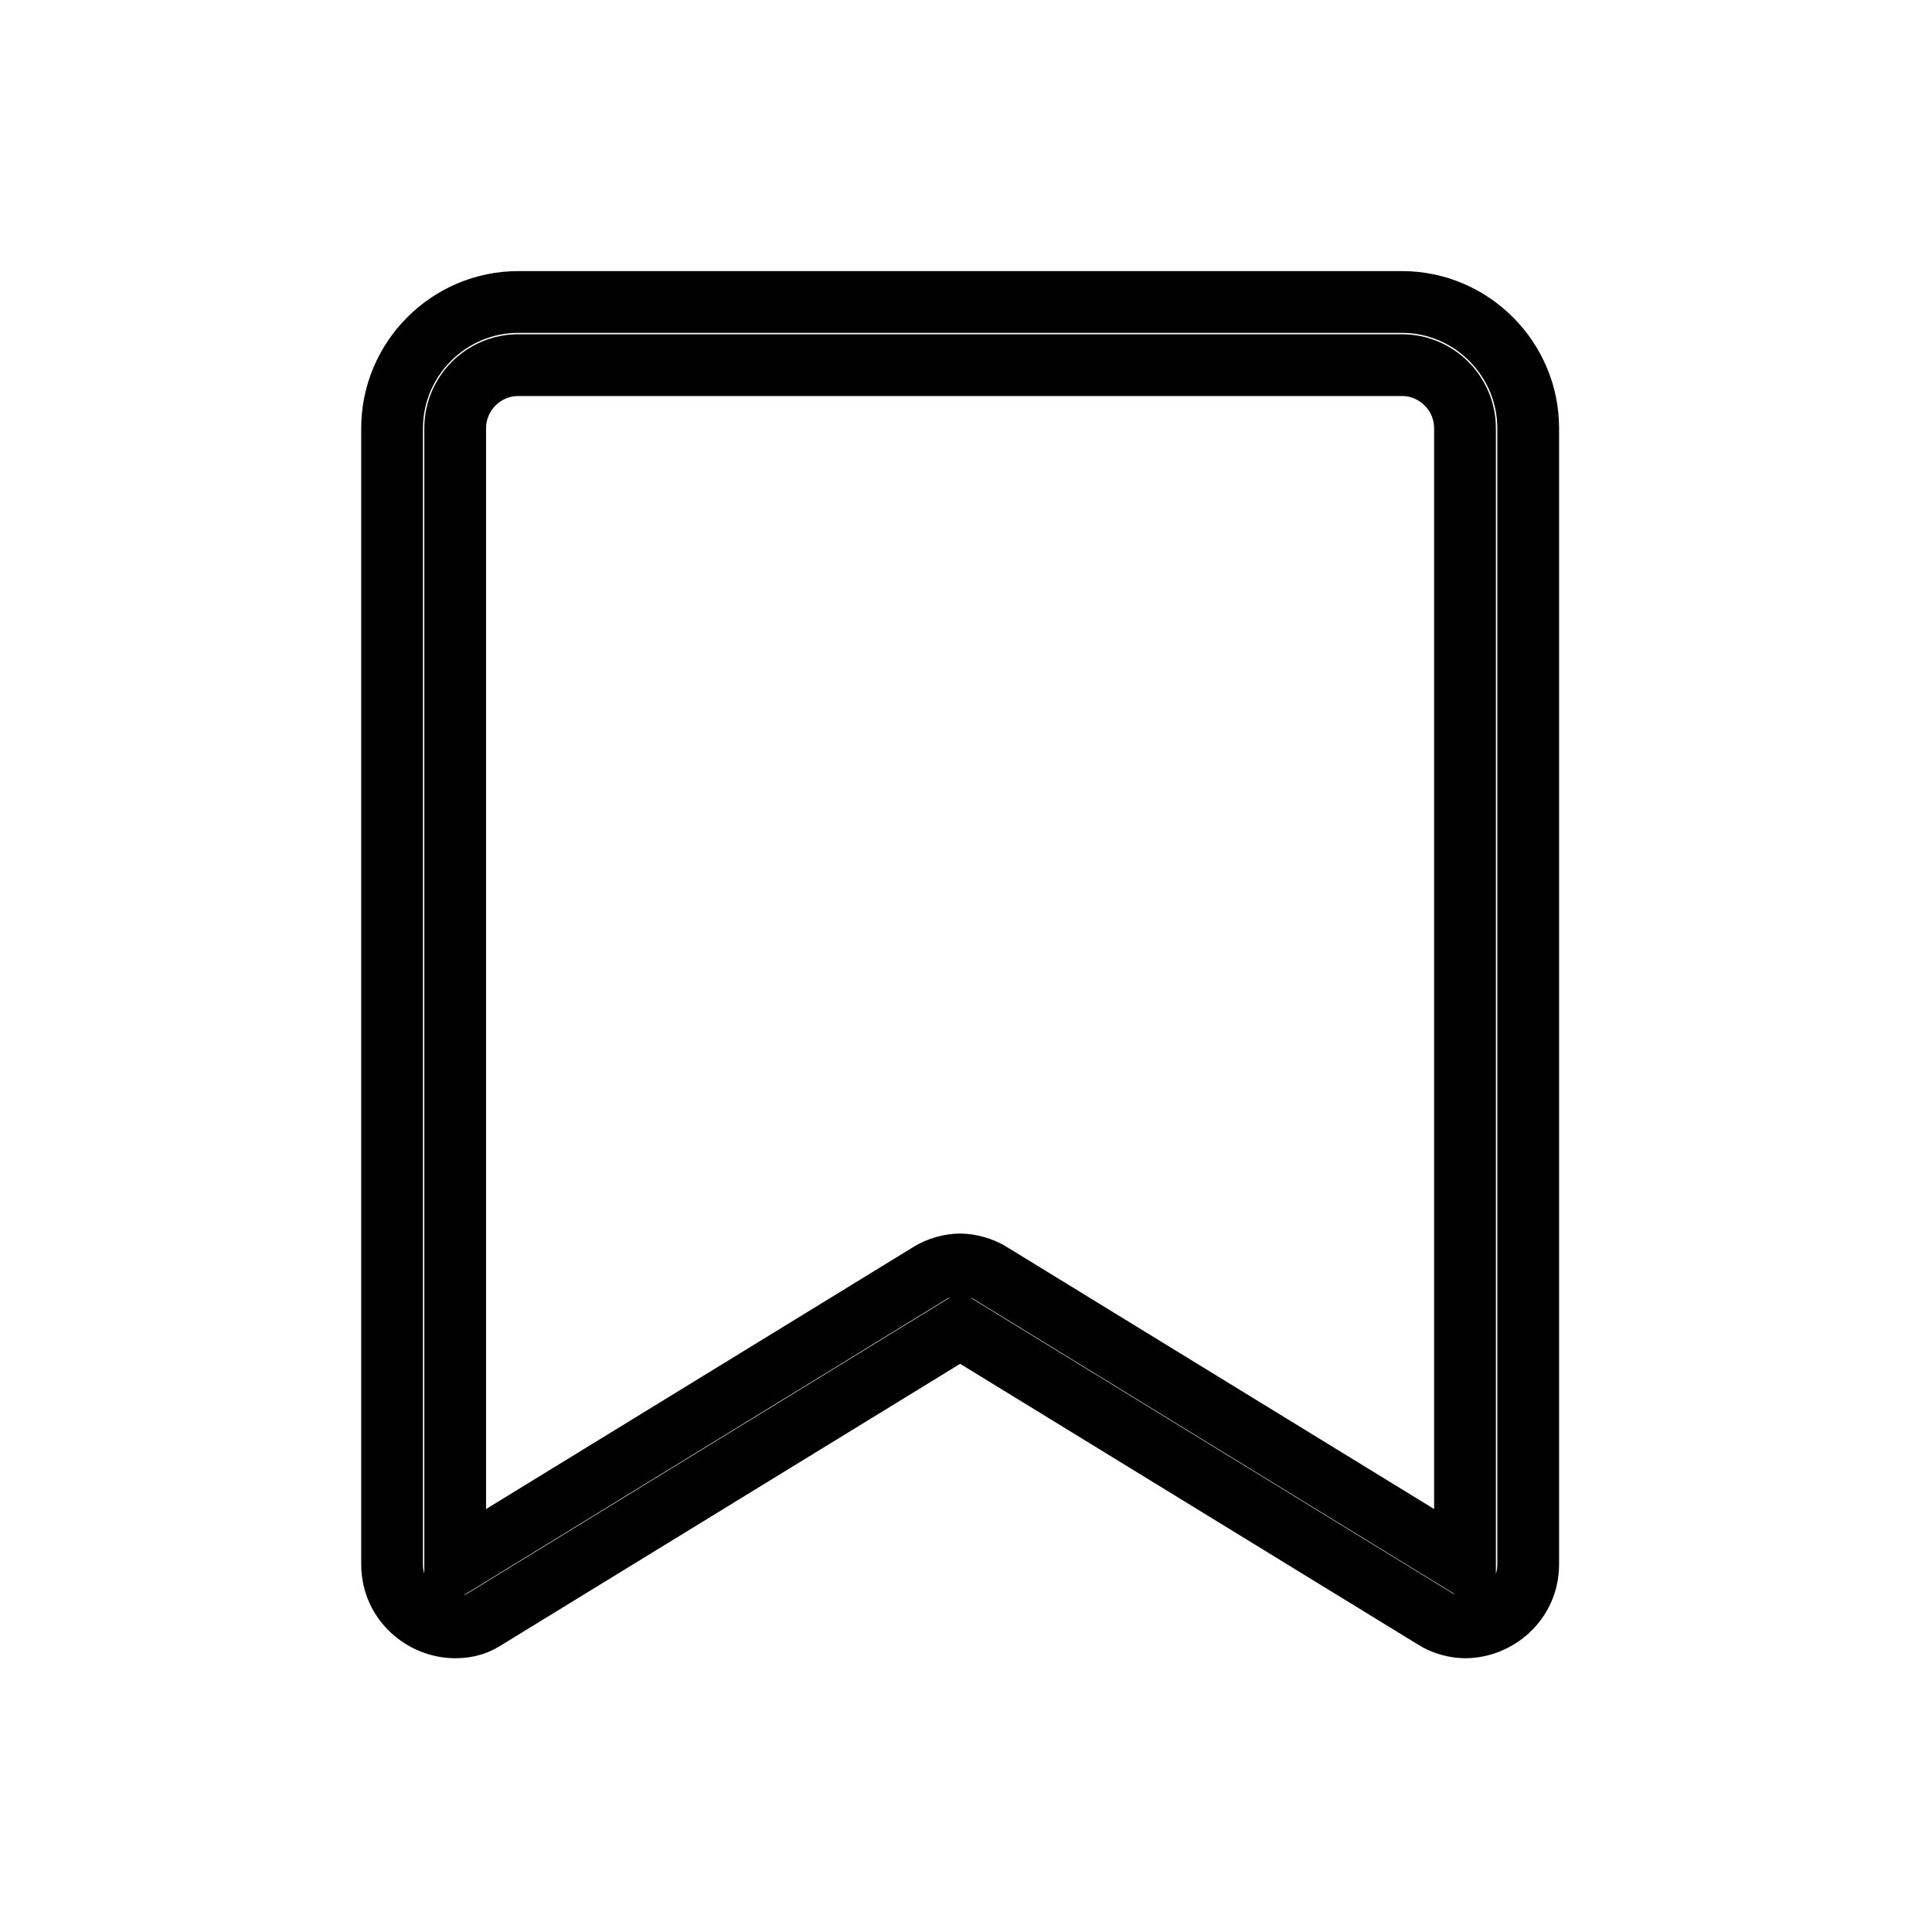
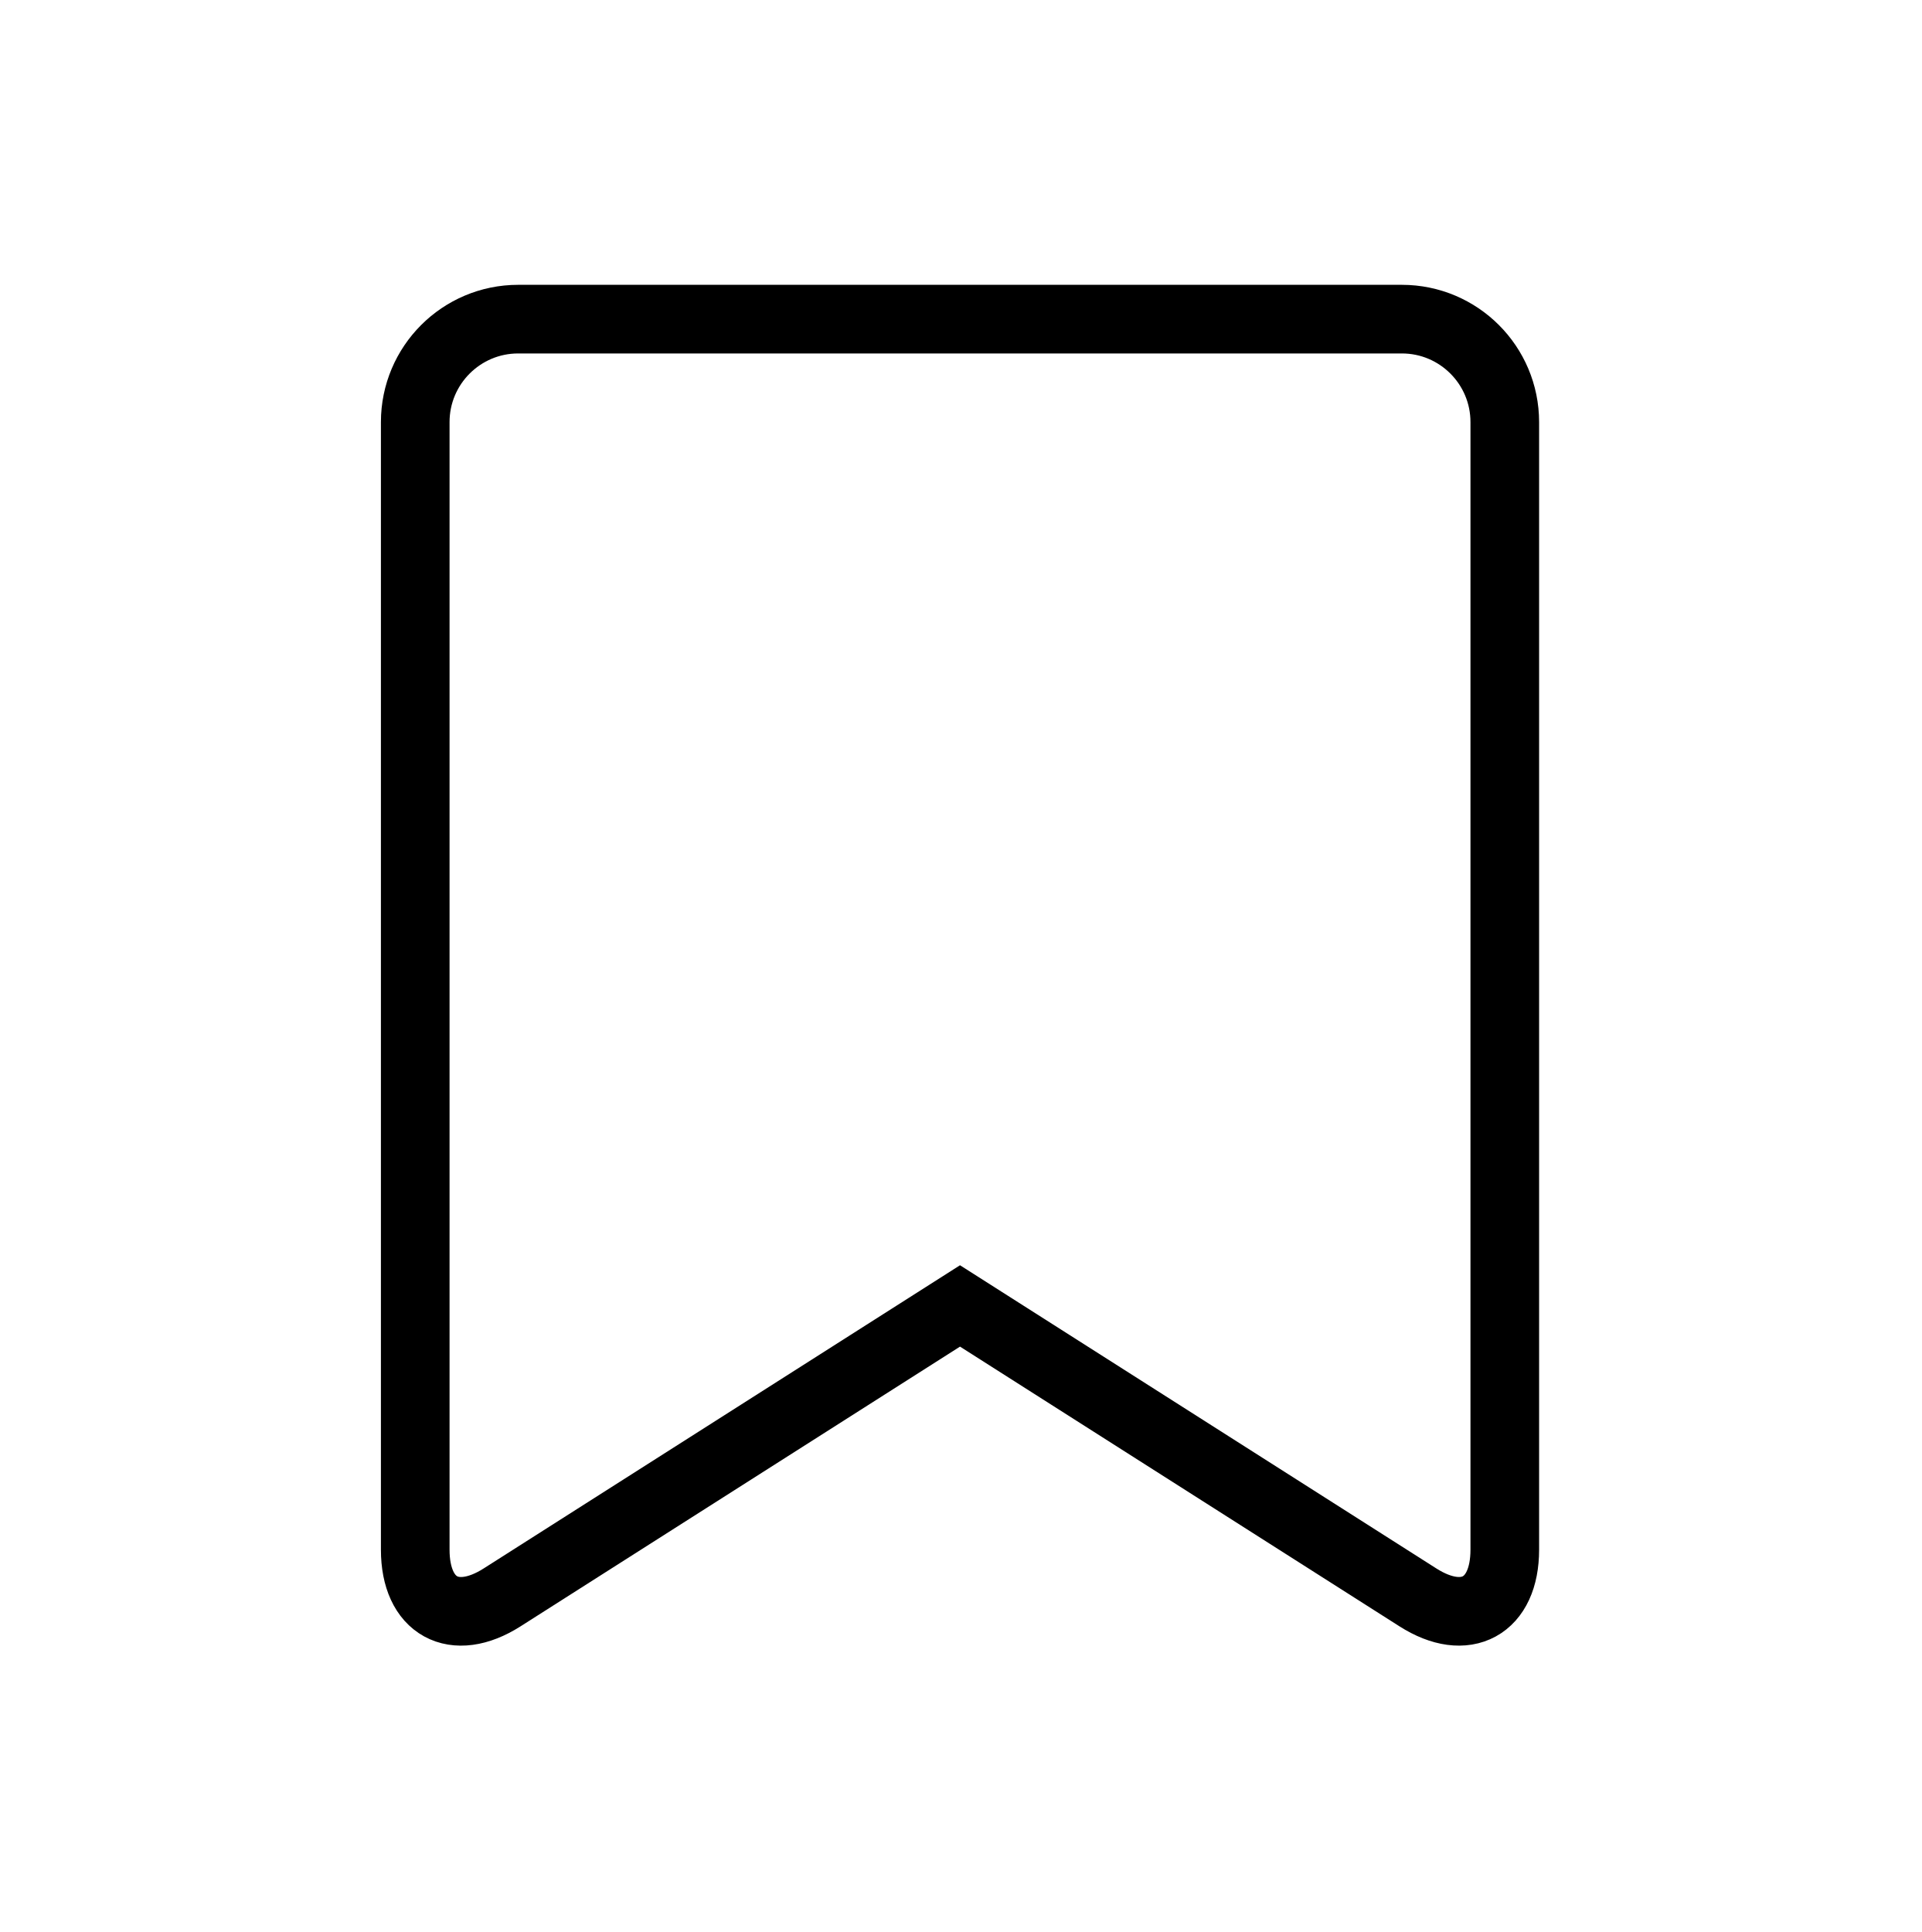
<svg xmlns="http://www.w3.org/2000/svg" width="560px" height="563px" viewBox="0 0 560 563" version="1.1">
  <defs />
  <g id="Page-1" stroke="none" stroke-width="1" fill="none" fill-rule="evenodd">
-     <g id="bookmark-outline-thick" stroke="#000000" stroke-width="18">
-       <g id="new-vault-action" transform="translate(114, 88)">
-         <path d="M37.028,1.22507368e-14 C16.807,1.22507368e-14 0.255,16.552 0.255,36.8 L0.255,367.821 C0.255,378.869 9.455,386.221 18.655,386.221 C22.324,386.221 25.097,385.31 27.855,383.448 L165.786,298.869 L303.717,383.448 C306.476,385.31 310.159,386.221 312.917,386.221 C322.117,386.221 331.317,378.869 331.317,367.821 L331.317,36.8 C331.317,16.566 314.766,0 294.545,0 L37.055,0 L37.028,1.22507368e-14 Z M18.641,36.8 C18.641,26.676 26.903,18.4 37.028,18.4 L294.517,18.4 C304.628,18.4 312.903,26.662 312.903,36.8 L312.903,367.821 L174.972,283.228 C172.214,281.407 168.531,280.469 165.772,280.469 C163.014,280.469 159.331,281.393 156.586,283.228 L18.641,367.821 L18.641,36.8 L18.641,36.8 Z" id="Shape" />
-       </g>
+     <g id="bookmark-outline-thick" stroke="#000000" stroke-width="20">
+       <path d="M121,123.009 C121,106.435 134.44,93 150.994,93 L408.502,93 C425.067,93 438.496,106.433 438.496,123.009 L438.496,451.597 C438.496,468.17 427.159,474.389 413.188,465.497 L279.748,380.559 L146.308,465.497 C132.331,474.393 121,468.172 121,451.597 L121,123.009 Z" id="Path-78" />
    </g>
  </g>
</svg>
